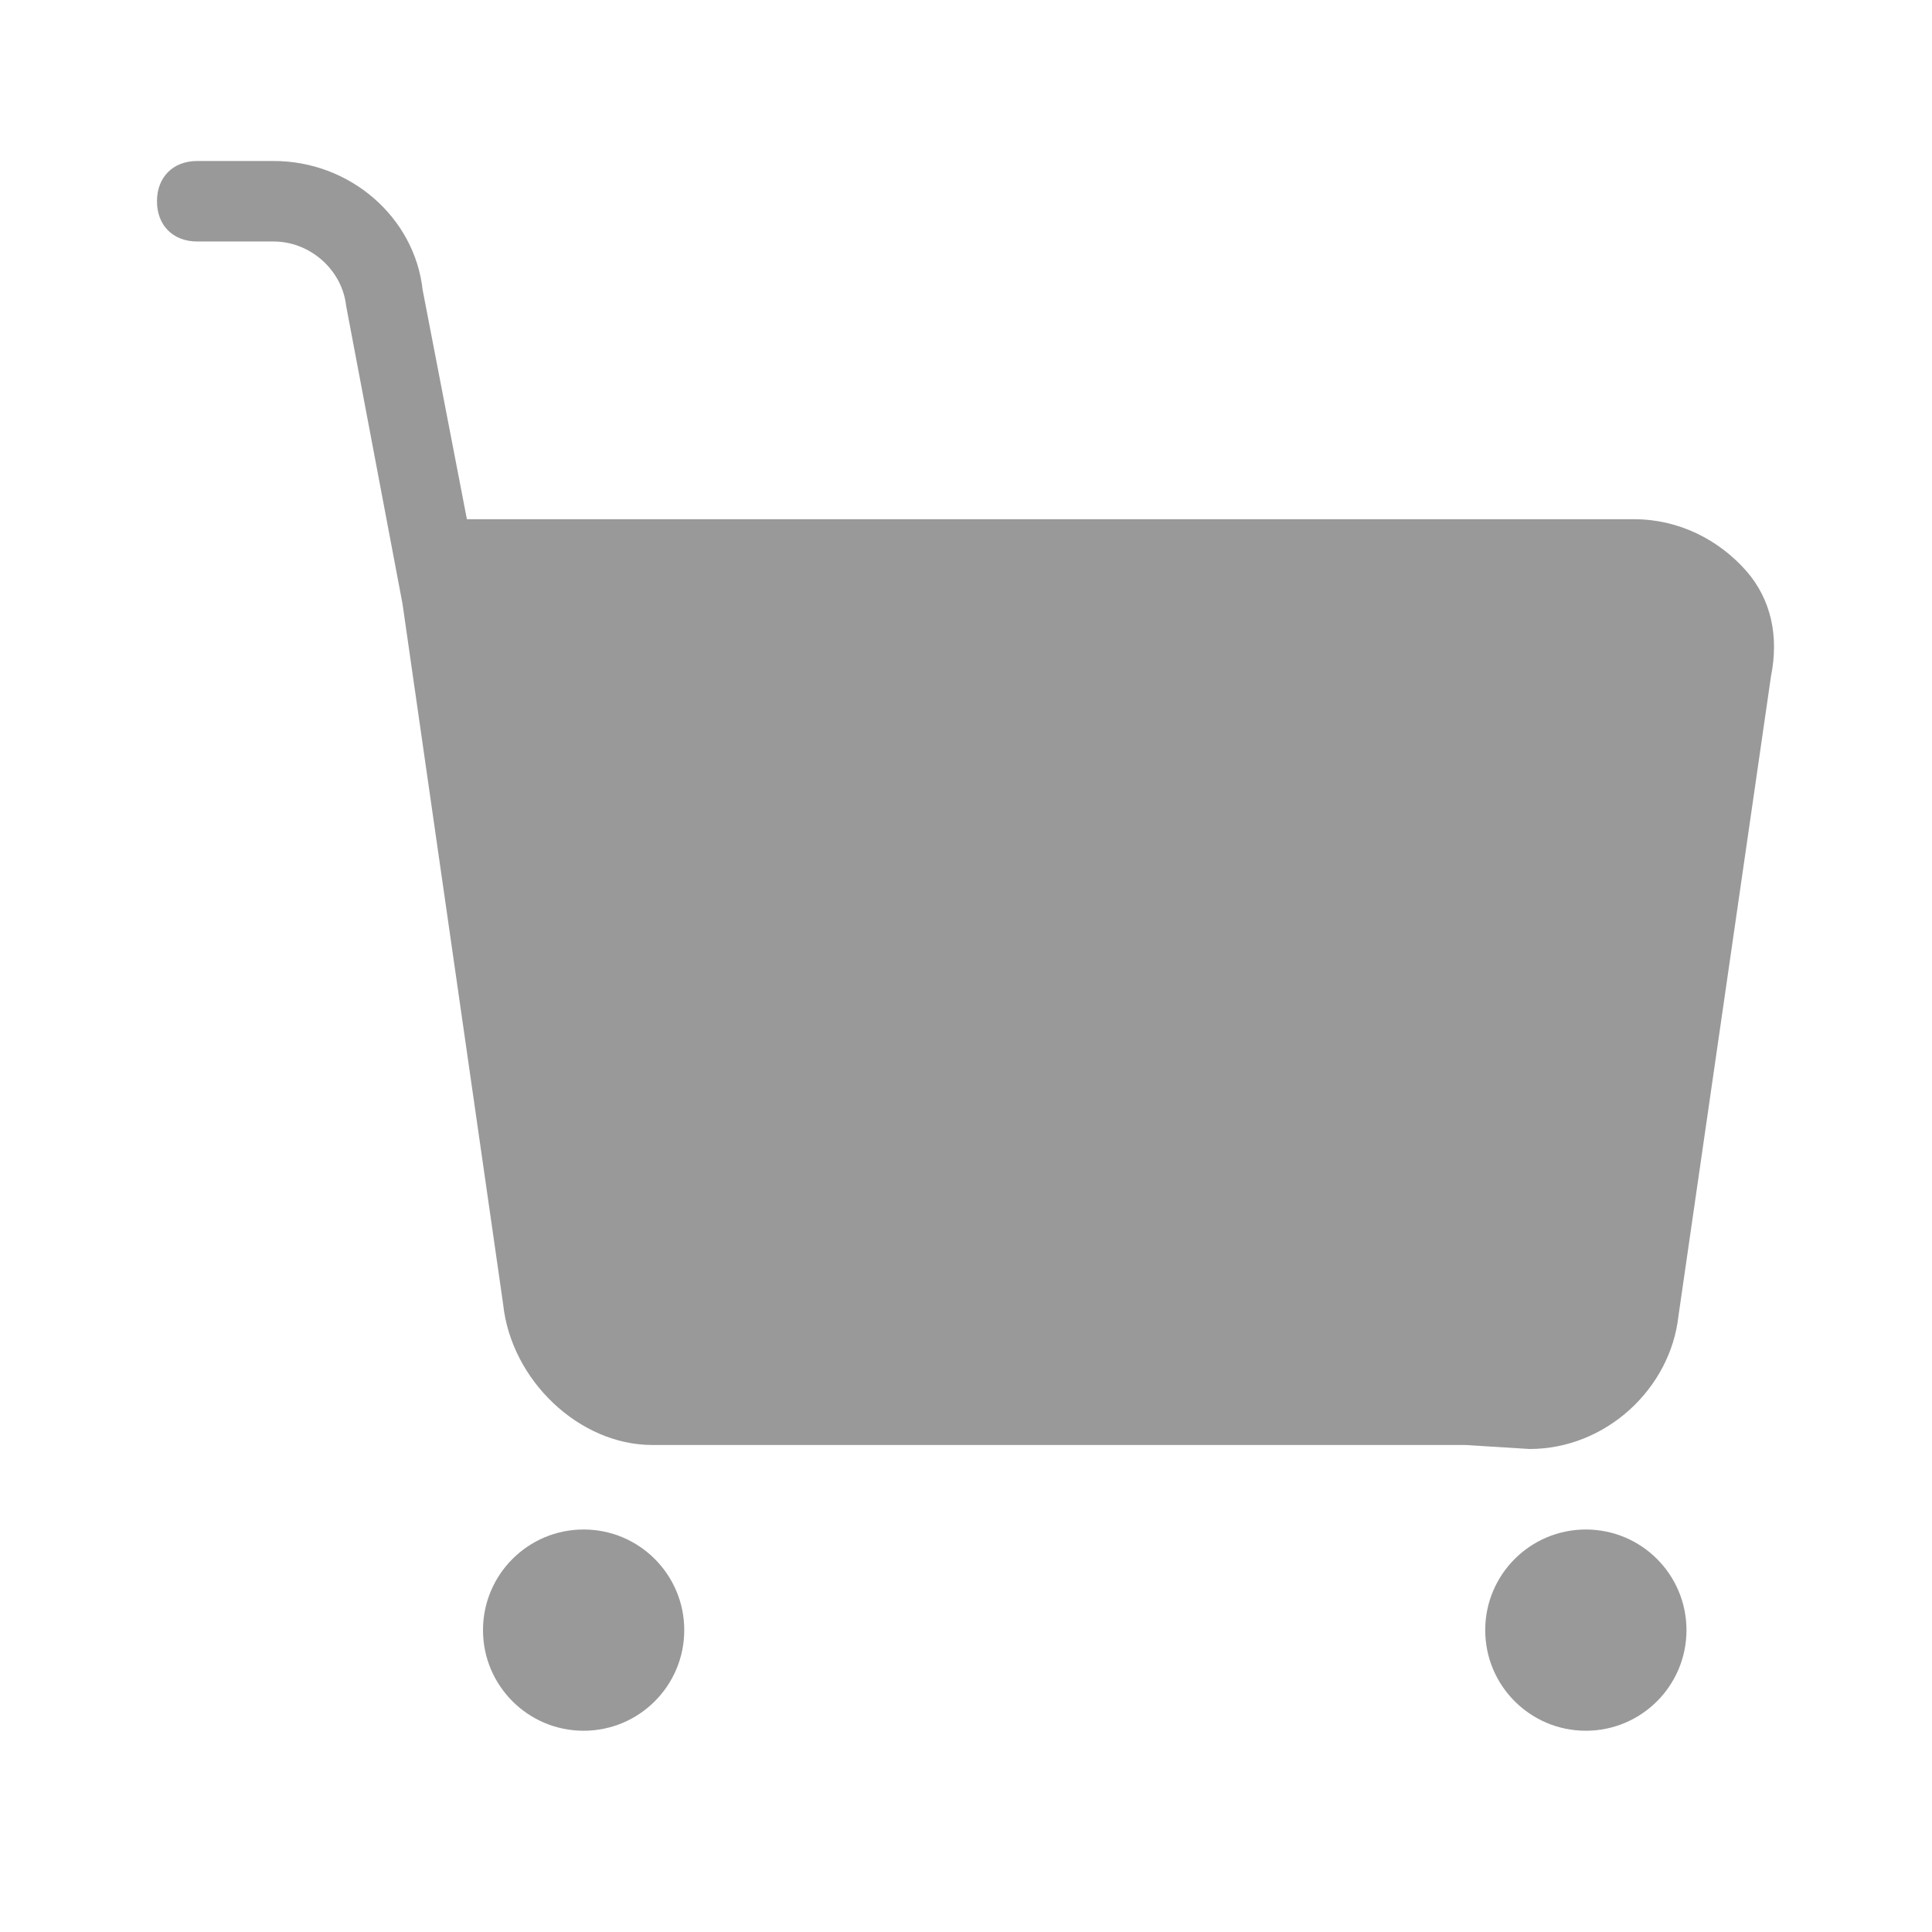
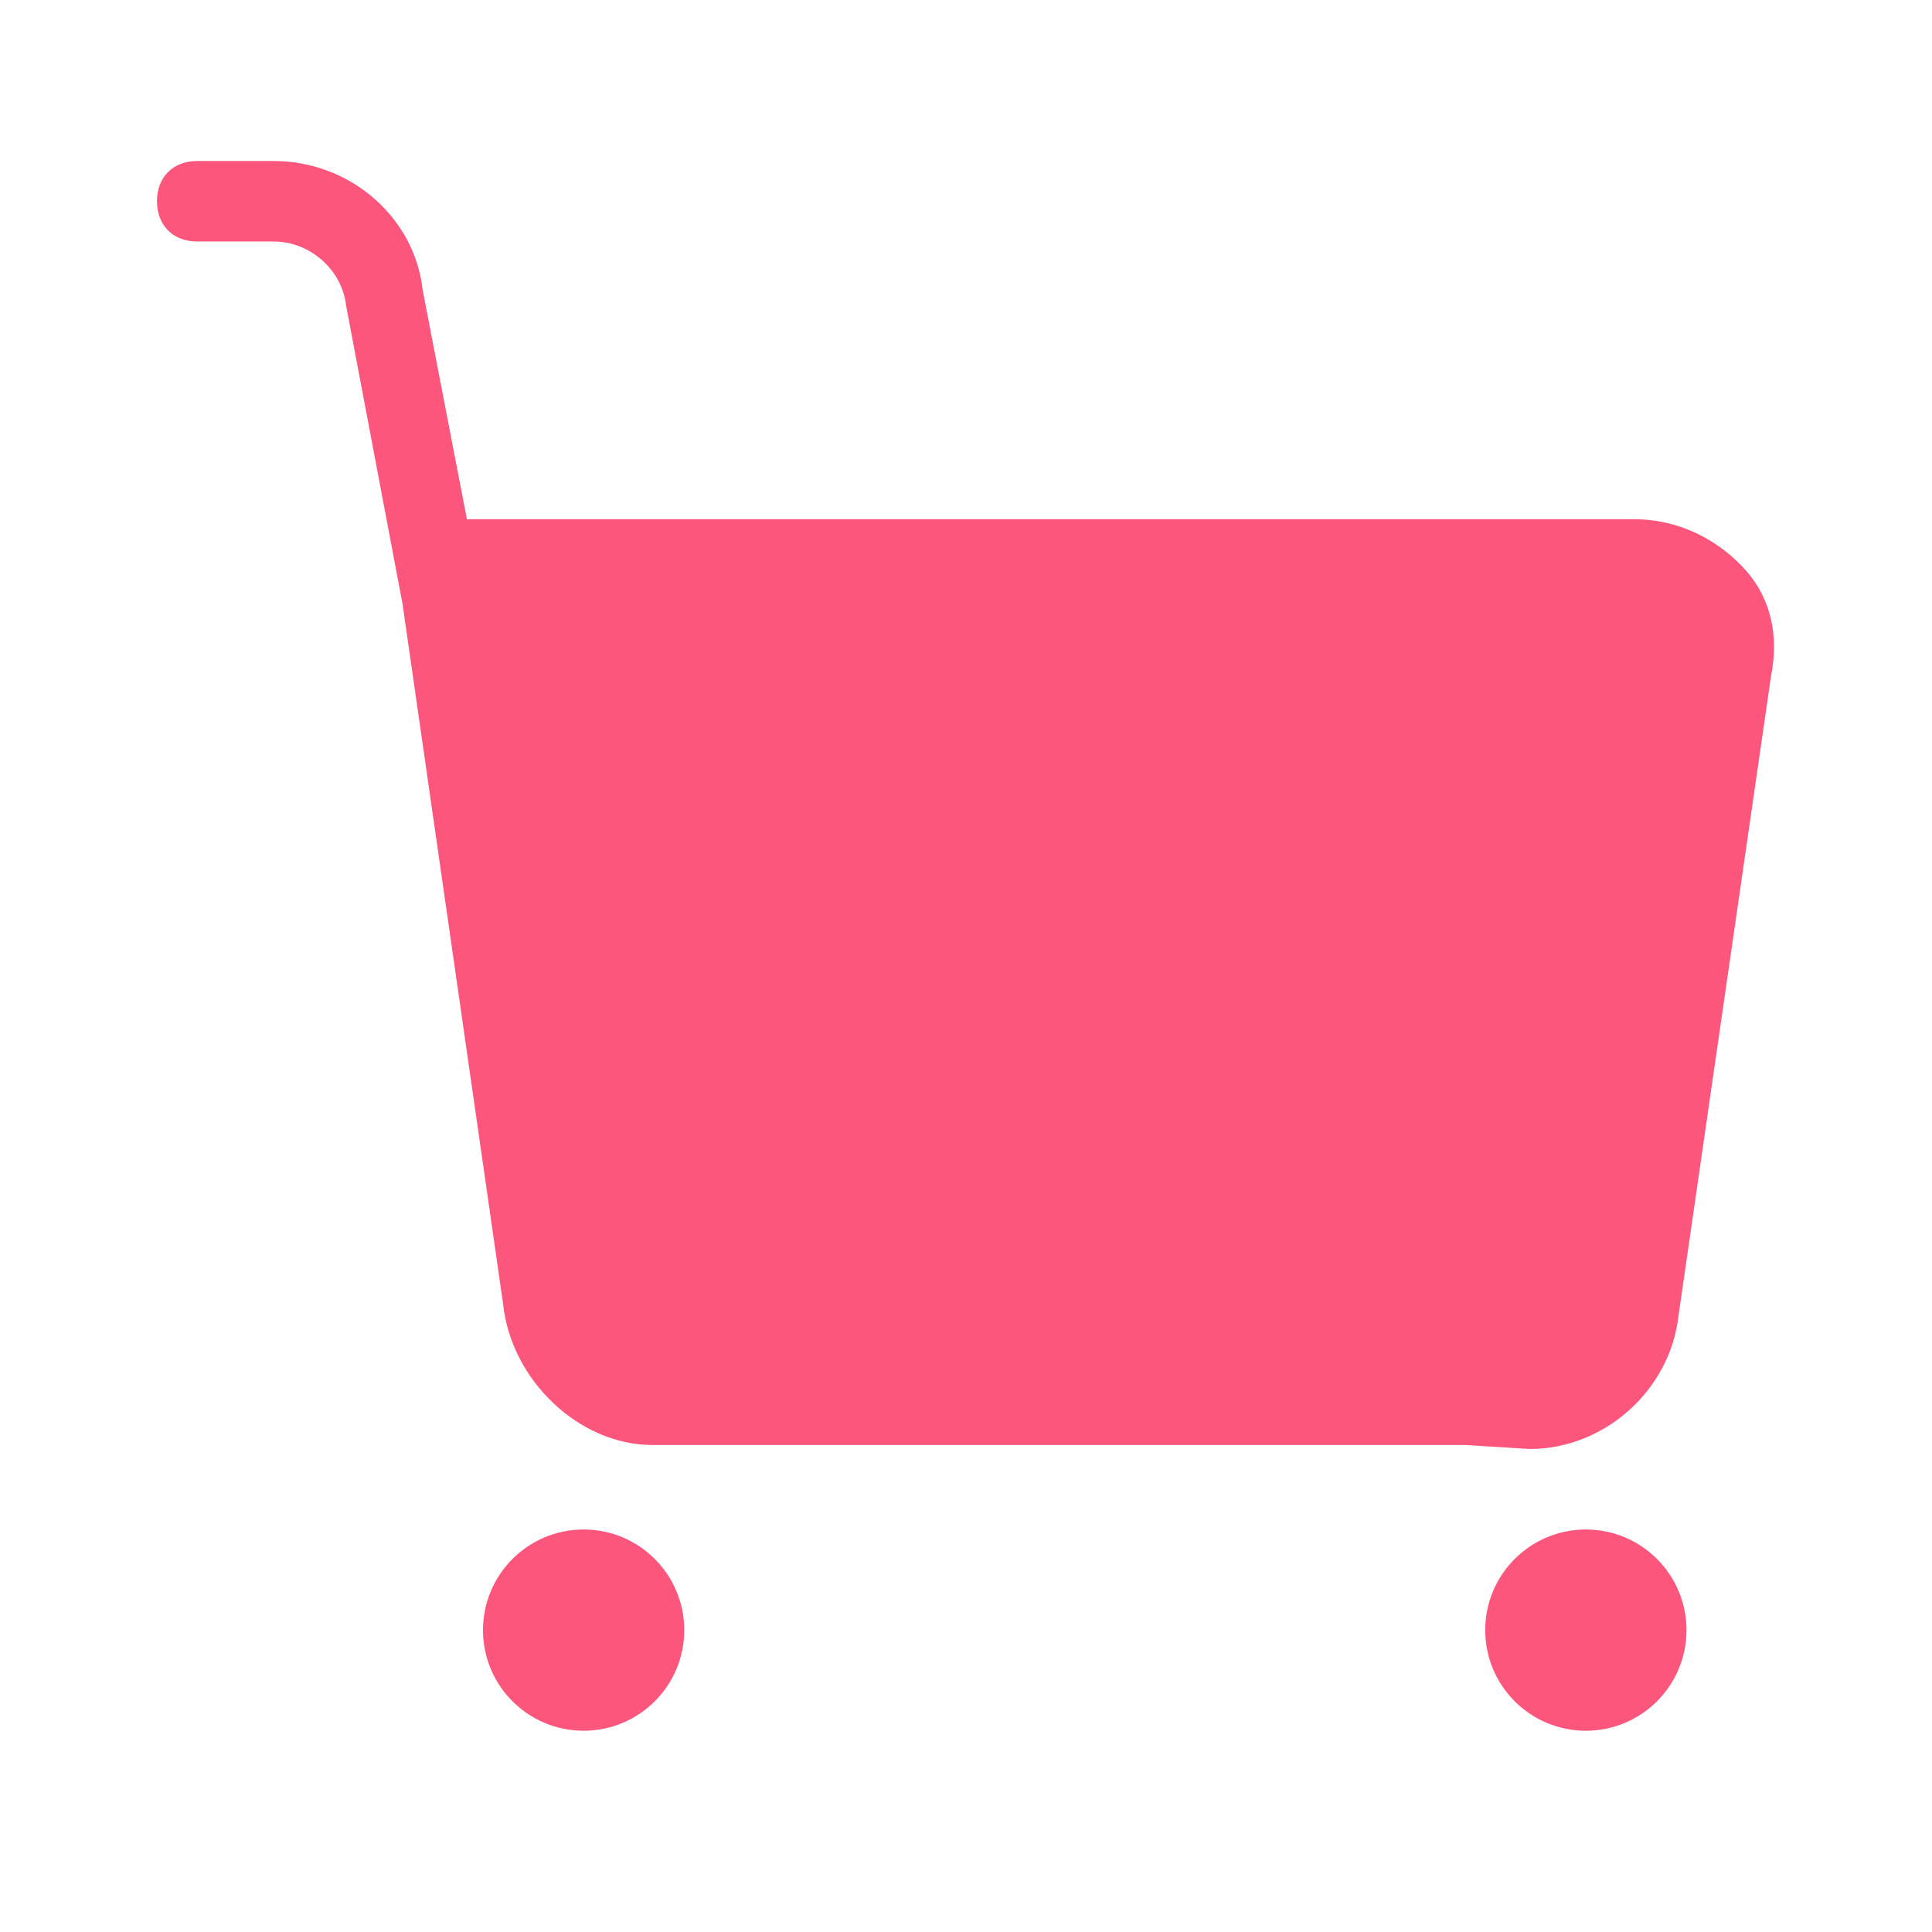
<svg xmlns="http://www.w3.org/2000/svg" t="1502954579948" class="icon" style="" viewBox="0 0 1024 1024" version="1.1" p-id="6652" width="48" height="48">
  <defs>
    <style type="text/css" />
  </defs>
-   <path d="M309.333 864m-53.333 0a53.333 53.333 0 1 0 106.667 0 53.333 53.333 0 1 0-106.667 0Z" fill="#999999" p-id="6653" />
-   <path d="M840.533 864m-53.333 0a53.333 53.333 0 1 0 106.667 0 53.333 53.333 0 1 0-106.667 0Z" fill="#999999" p-id="6654" />
-   <path d="M925.867 302.933c-14.933-17.067-36.267-27.733-59.733-27.733h-618.667l-23.467-121.6C219.733 115.2 185.6 85.333 145.067 85.333H104.533c-12.8 0-21.333 8.533-21.333 21.333s8.533 21.333 21.333 21.333h40.533c19.2 0 36.267 14.933 38.4 34.133L213.333 320l53.333 371.2c4.267 40.533 40.533 74.667 78.933 74.667h430.933l34.133 2.133c40.533 0 74.667-32 78.933-70.4L938.667 358.4c4.267-21.333 0-40.533-12.8-55.467z" fill="#999999" p-id="6655" />
+   <path d="M309.333 864m-53.333 0a53.333 53.333 0 1 0 106.667 0 53.333 53.333 0 1 0-106.667 0Z" fill="#FD567C" p-id="6653" />
+   <path d="M840.533 864m-53.333 0a53.333 53.333 0 1 0 106.667 0 53.333 53.333 0 1 0-106.667 0Z" fill="#FD567C" p-id="6654" />
+   <path d="M925.867 302.933c-14.933-17.067-36.267-27.733-59.733-27.733h-618.667l-23.467-121.6C219.733 115.2 185.6 85.333 145.067 85.333H104.533c-12.8 0-21.333 8.533-21.333 21.333s8.533 21.333 21.333 21.333h40.533c19.2 0 36.267 14.933 38.4 34.133L213.333 320l53.333 371.2c4.267 40.533 40.533 74.667 78.933 74.667h430.933l34.133 2.133c40.533 0 74.667-32 78.933-70.4L938.667 358.4c4.267-21.333 0-40.533-12.8-55.467z" fill="#FD567C" p-id="6655" />
</svg>
